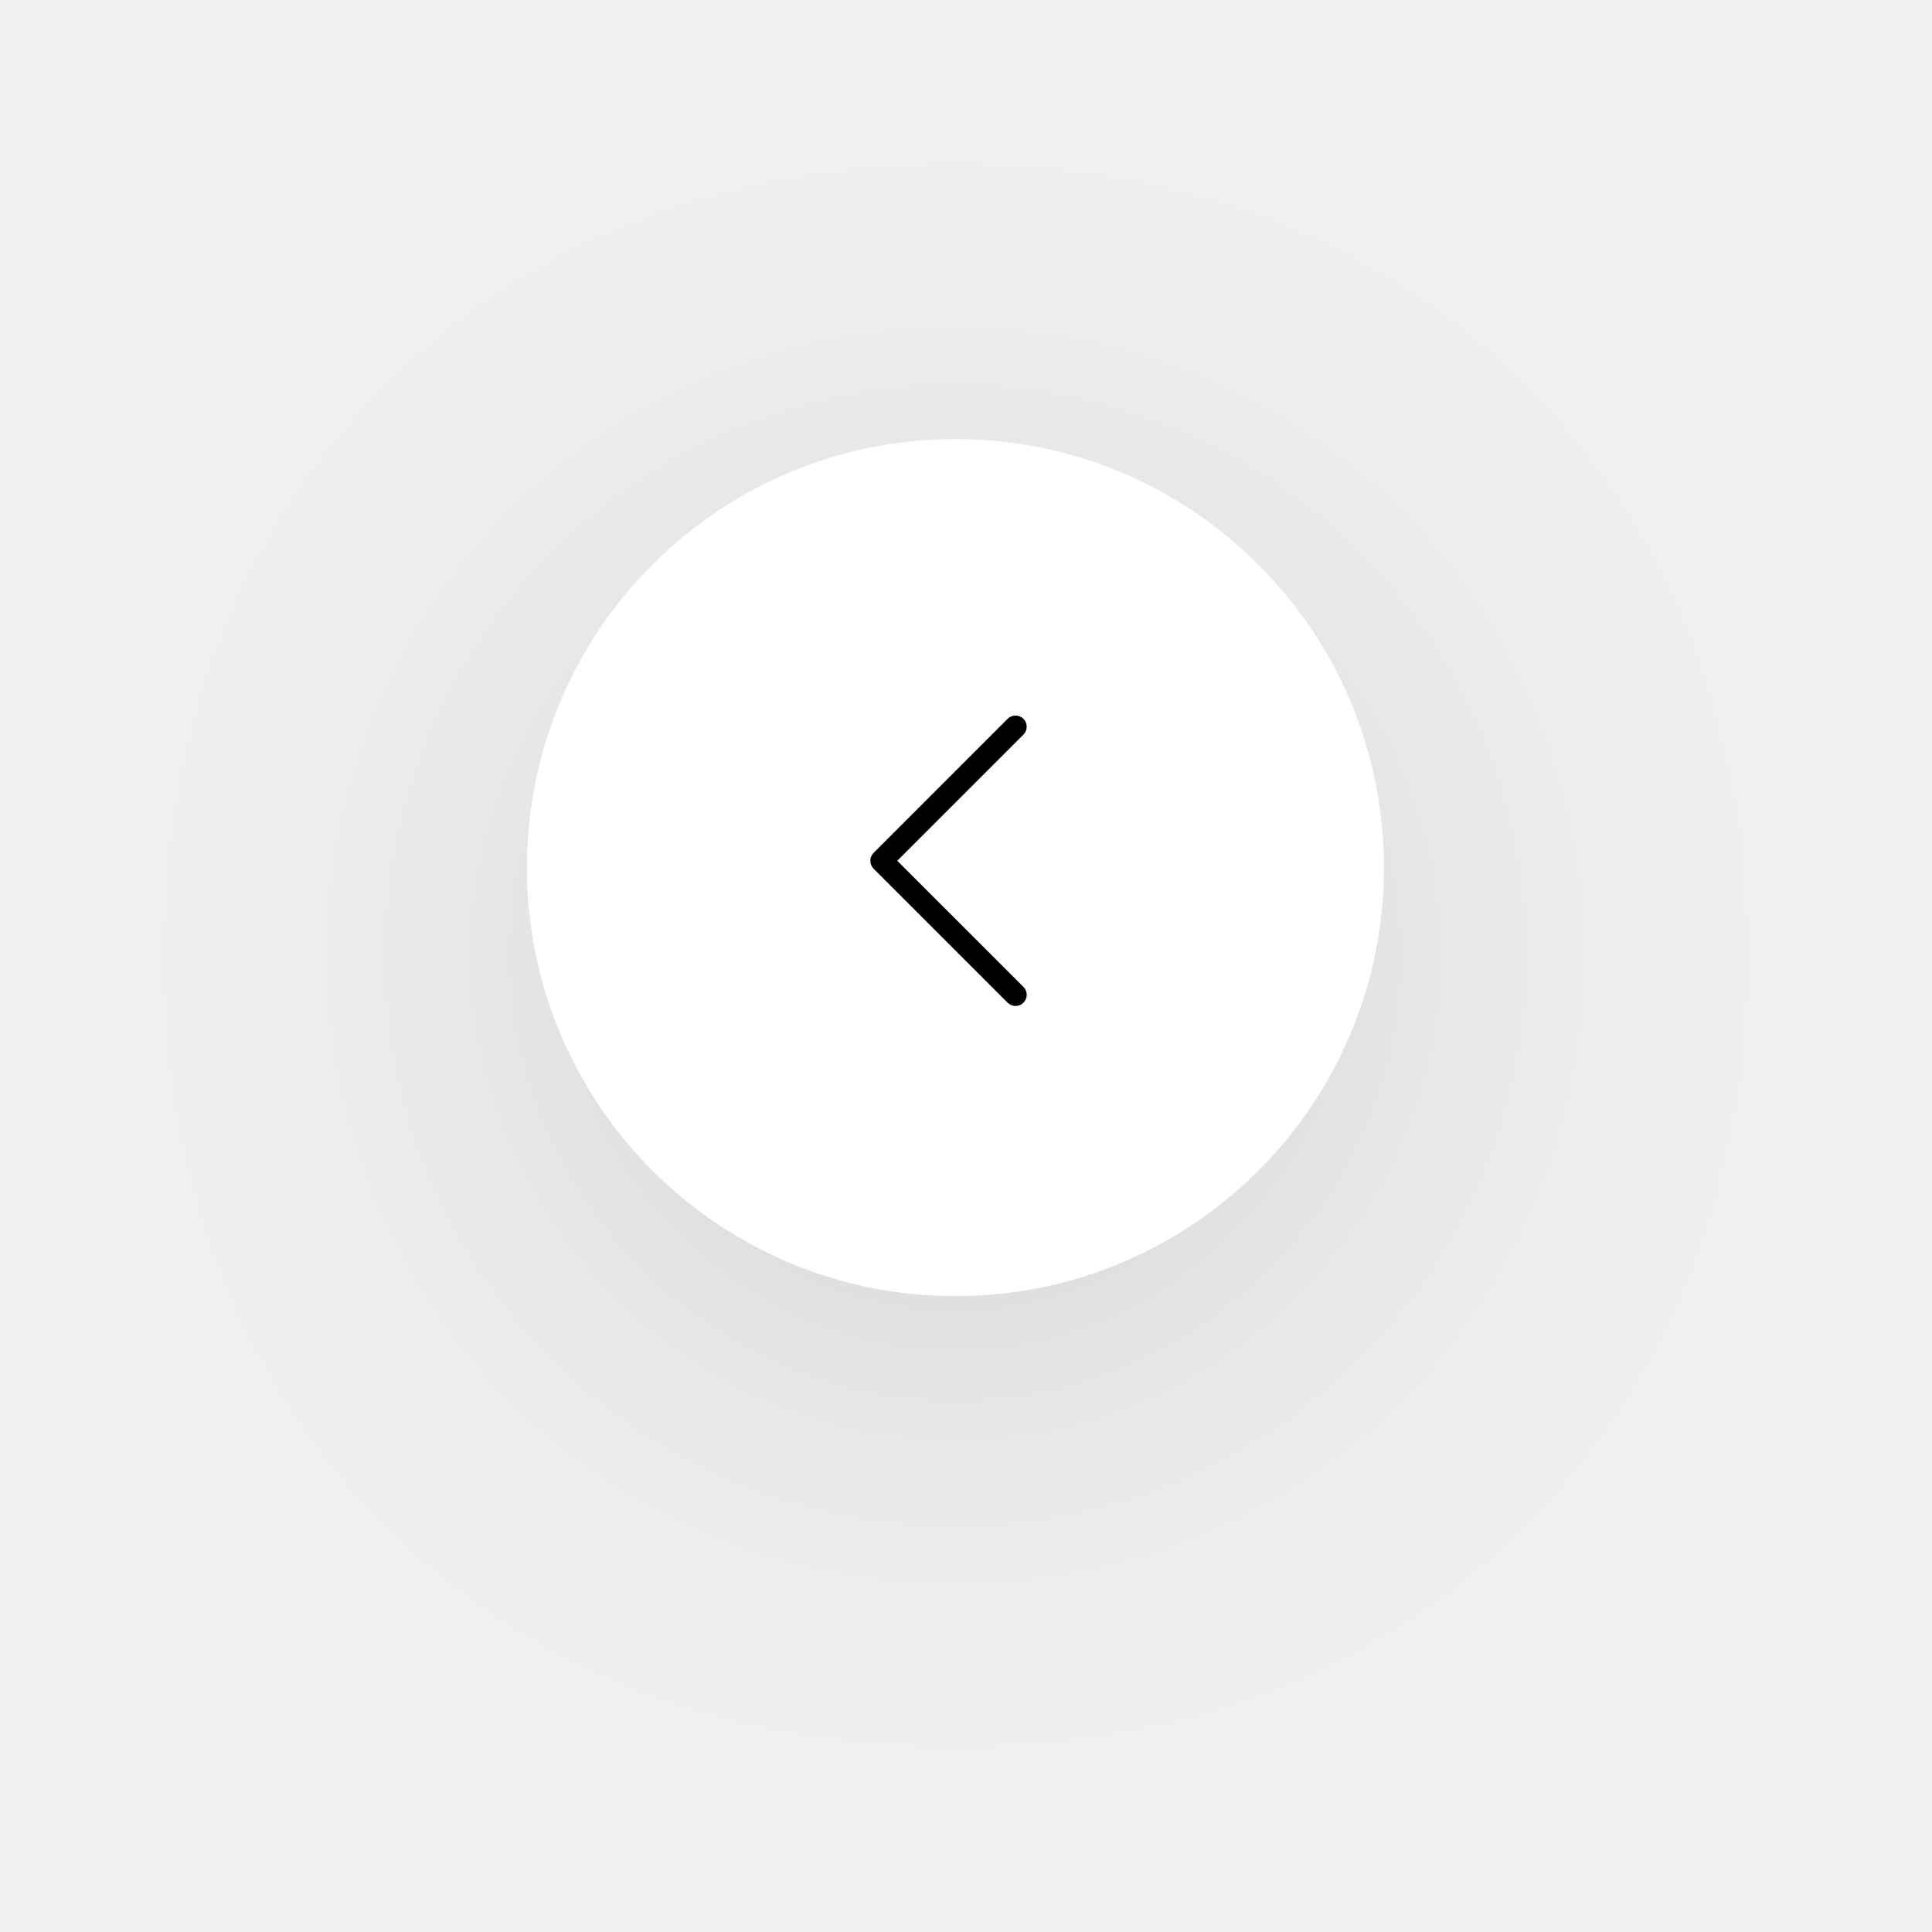
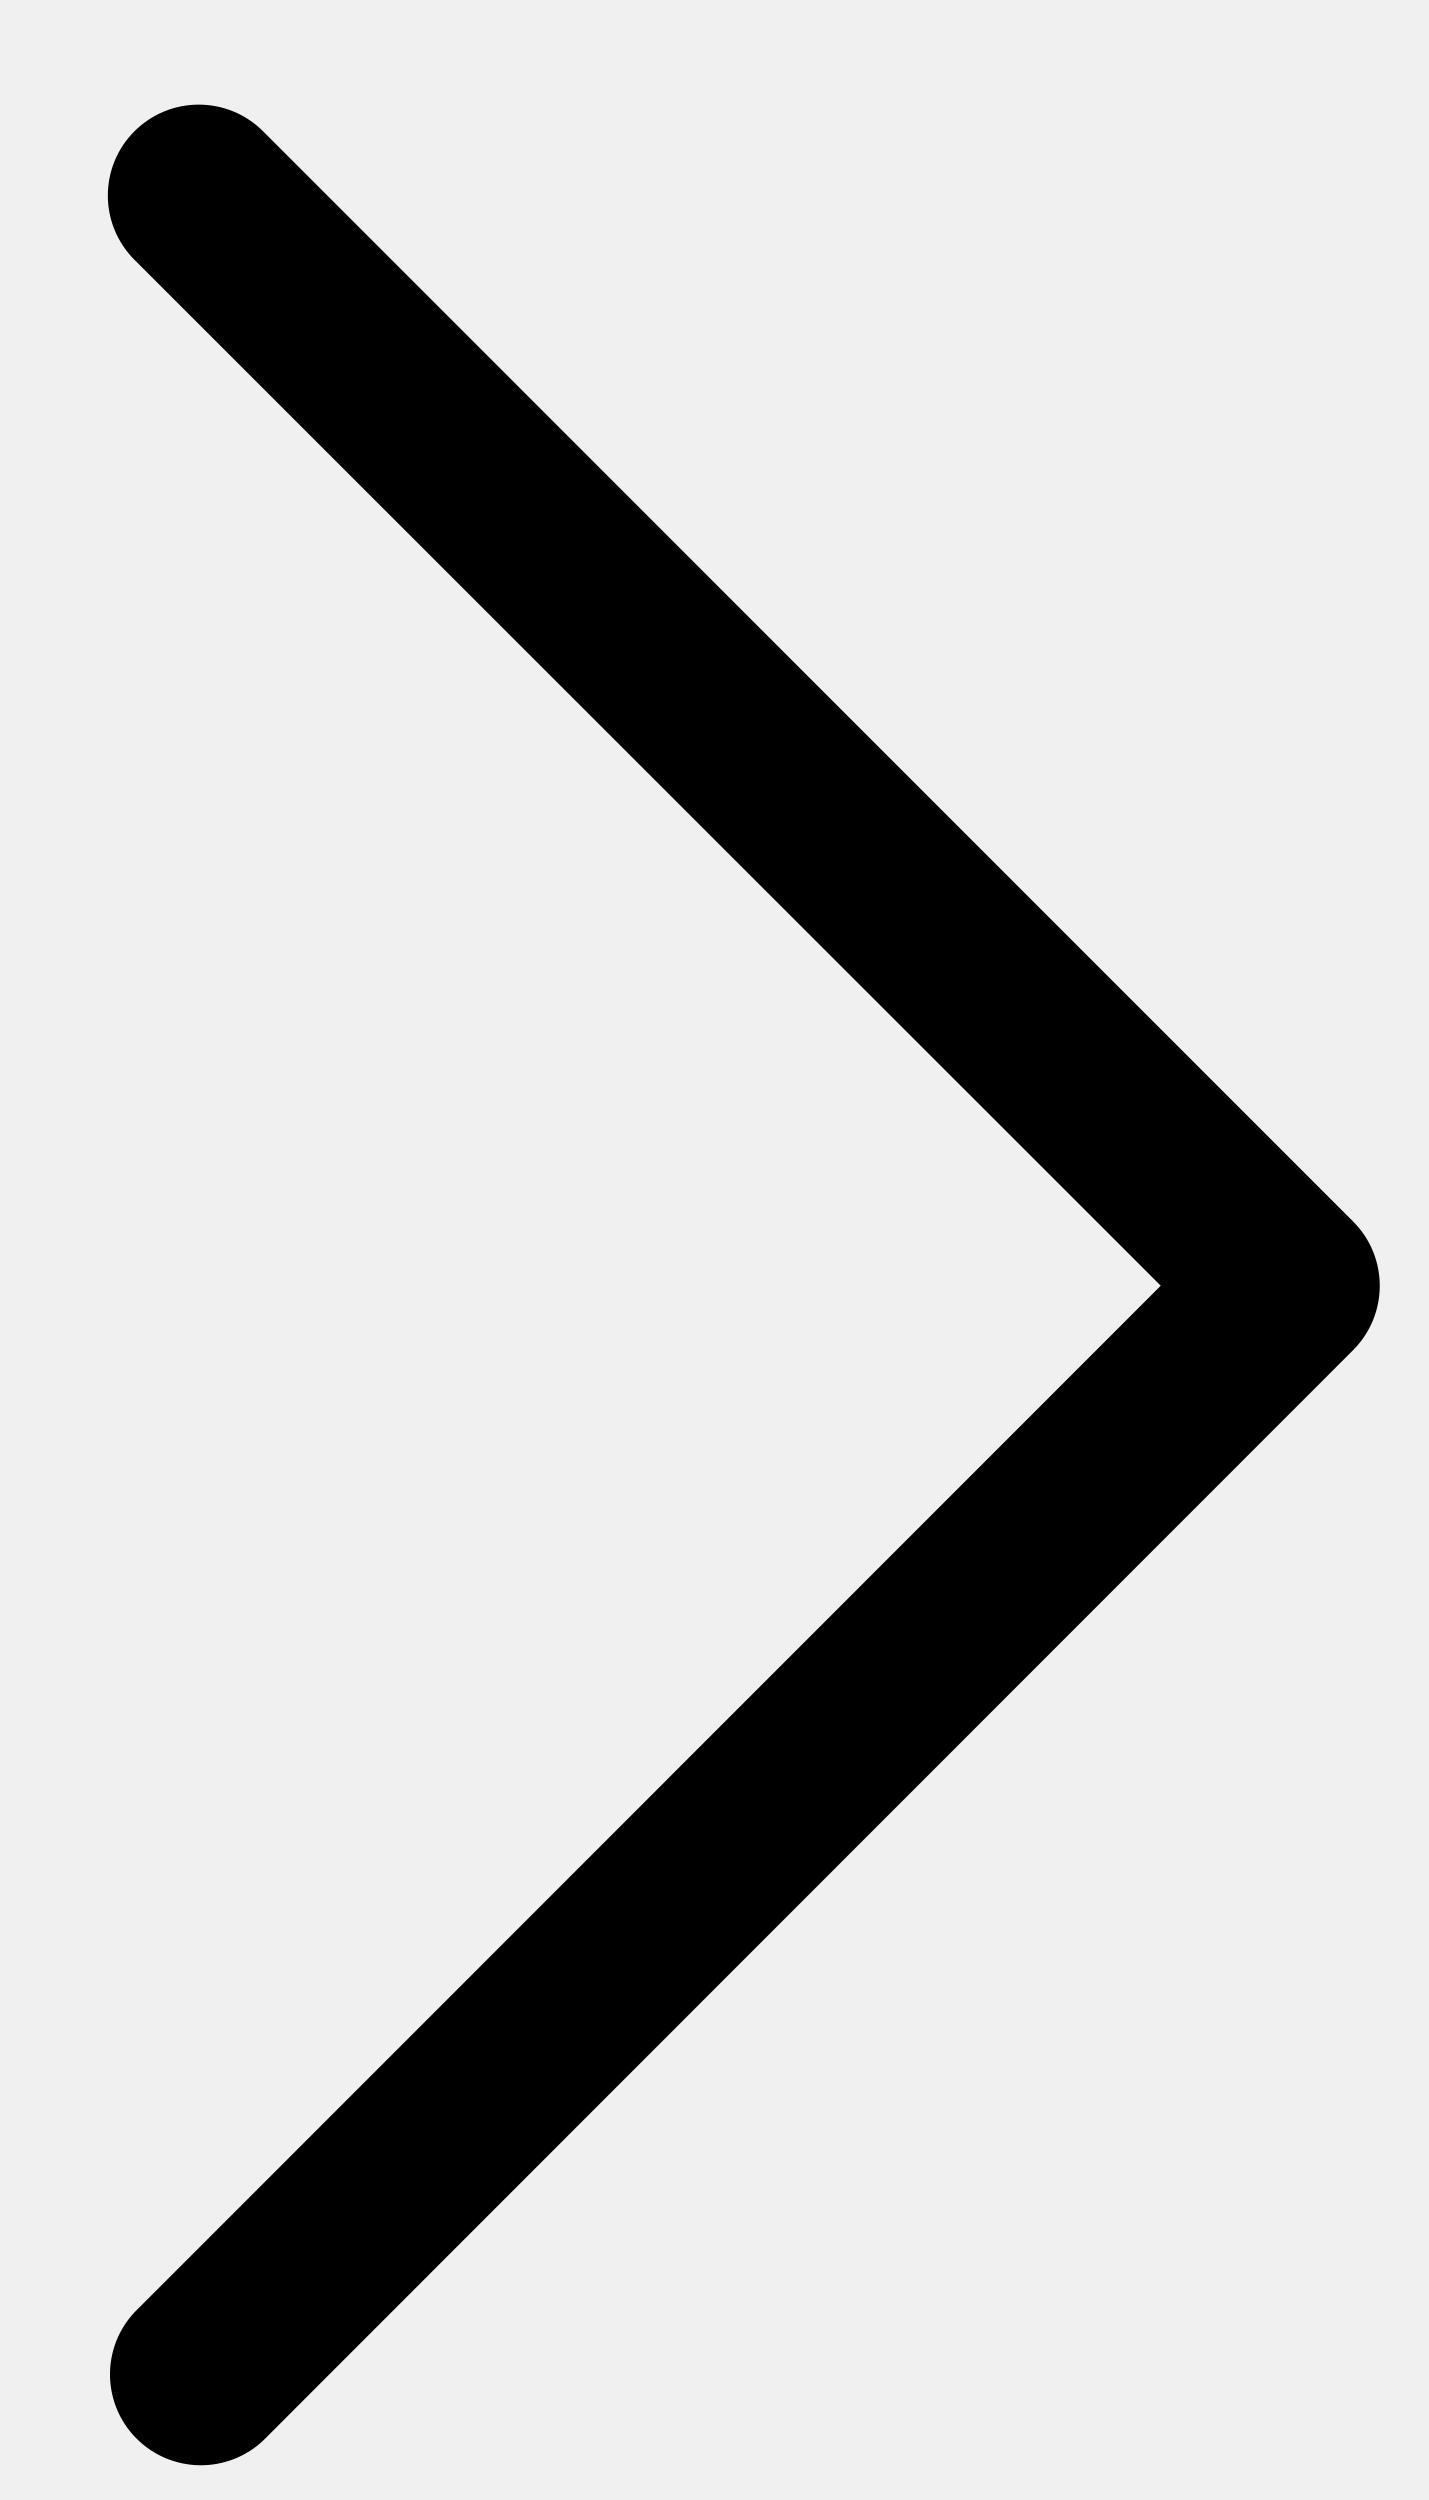
- <svg xmlns="http://www.w3.org/2000/svg" width="88" height="88" fill="none">
-   <g filter="url(#a)">
-     <circle cx="43.519" cy="39.519" r="19.518" transform="rotate(-180 43.519 39.519)" fill="#fff" />
-   </g>
-   <g clip-path="url(#b)">
-     <path d="m40.87 39.207 5.746-5.746a.509.509 0 1 0-.72-.72l-6.105 6.106a.509.509 0 0 0 0 .72l6.106 6.105a.509.509 0 0 0 .72-.72l-5.747-5.745Z" fill="#000" />
-   </g>
-   <defs>
-     <clipPath id="b">
-       <path fill="#fff" transform="translate(36.593 32.593)" d="M0 0h13.222v13.222H0z" />
-     </clipPath>
-     <filter id="a" x="0" y="0" width="87.037" height="87.037" filterUnits="userSpaceOnUse" color-interpolation-filters="sRGB">
-       <feFlood flood-opacity="0" result="BackgroundImageFix" />
-       <feColorMatrix in="SourceAlpha" values="0 0 0 0 0 0 0 0 0 0 0 0 0 0 0 0 0 0 127 0" result="hardAlpha" />
-       <feOffset dy="4" />
-       <feGaussianBlur stdDeviation="12" />
-       <feColorMatrix values="0 0 0 0 0 0 0 0 0 0 0 0 0 0 0 0 0 0 0.12 0" />
-       <feBlend in2="BackgroundImageFix" result="effect1_dropShadow_1_327" />
-       <feBlend in="SourceGraphic" in2="effect1_dropShadow_1_327" result="shape" />
-     </filter>
-   </defs>
+ <svg xmlns="http://www.w3.org/2000/svg" width="8" height="14" fill="none">
+   <path d="M6.5 7.2.754 12.948a.509.509 0 0 0 .72.719L7.578 7.56a.509.509 0 0 0 0-.719L1.473.735a.509.509 0 0 0-.72.72L6.5 7.2Z" fill="#000" />
</svg>
